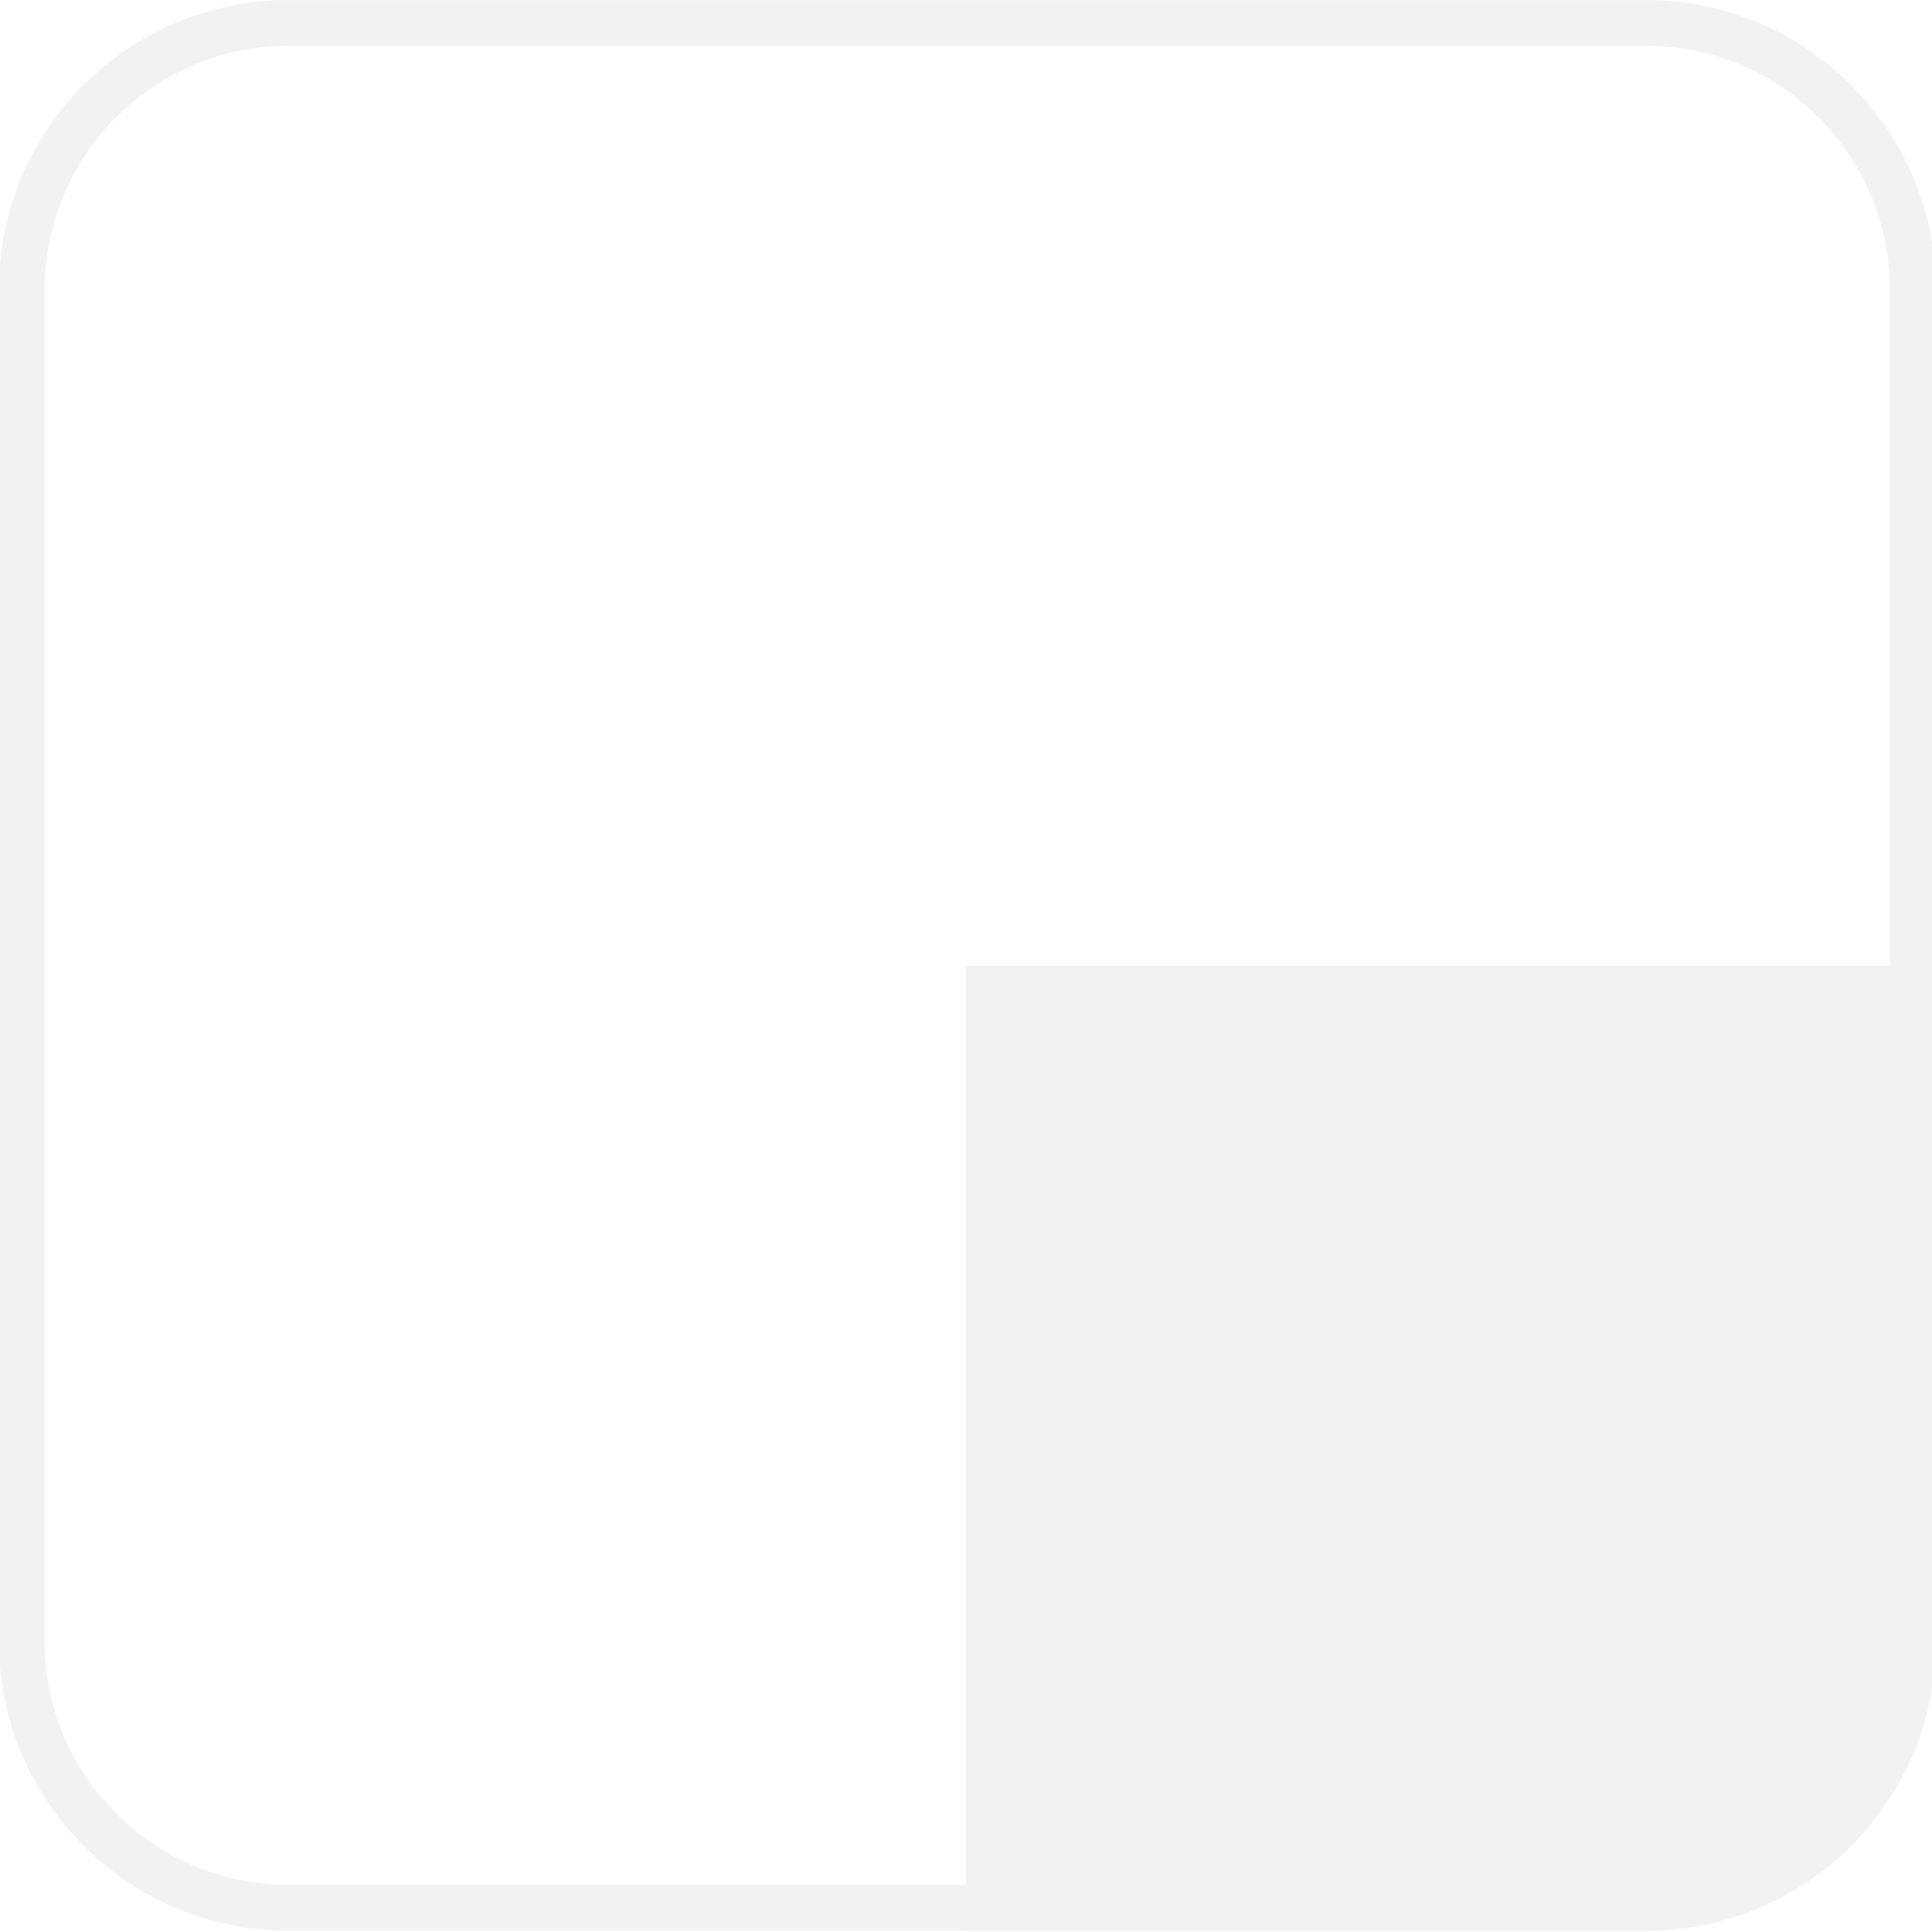
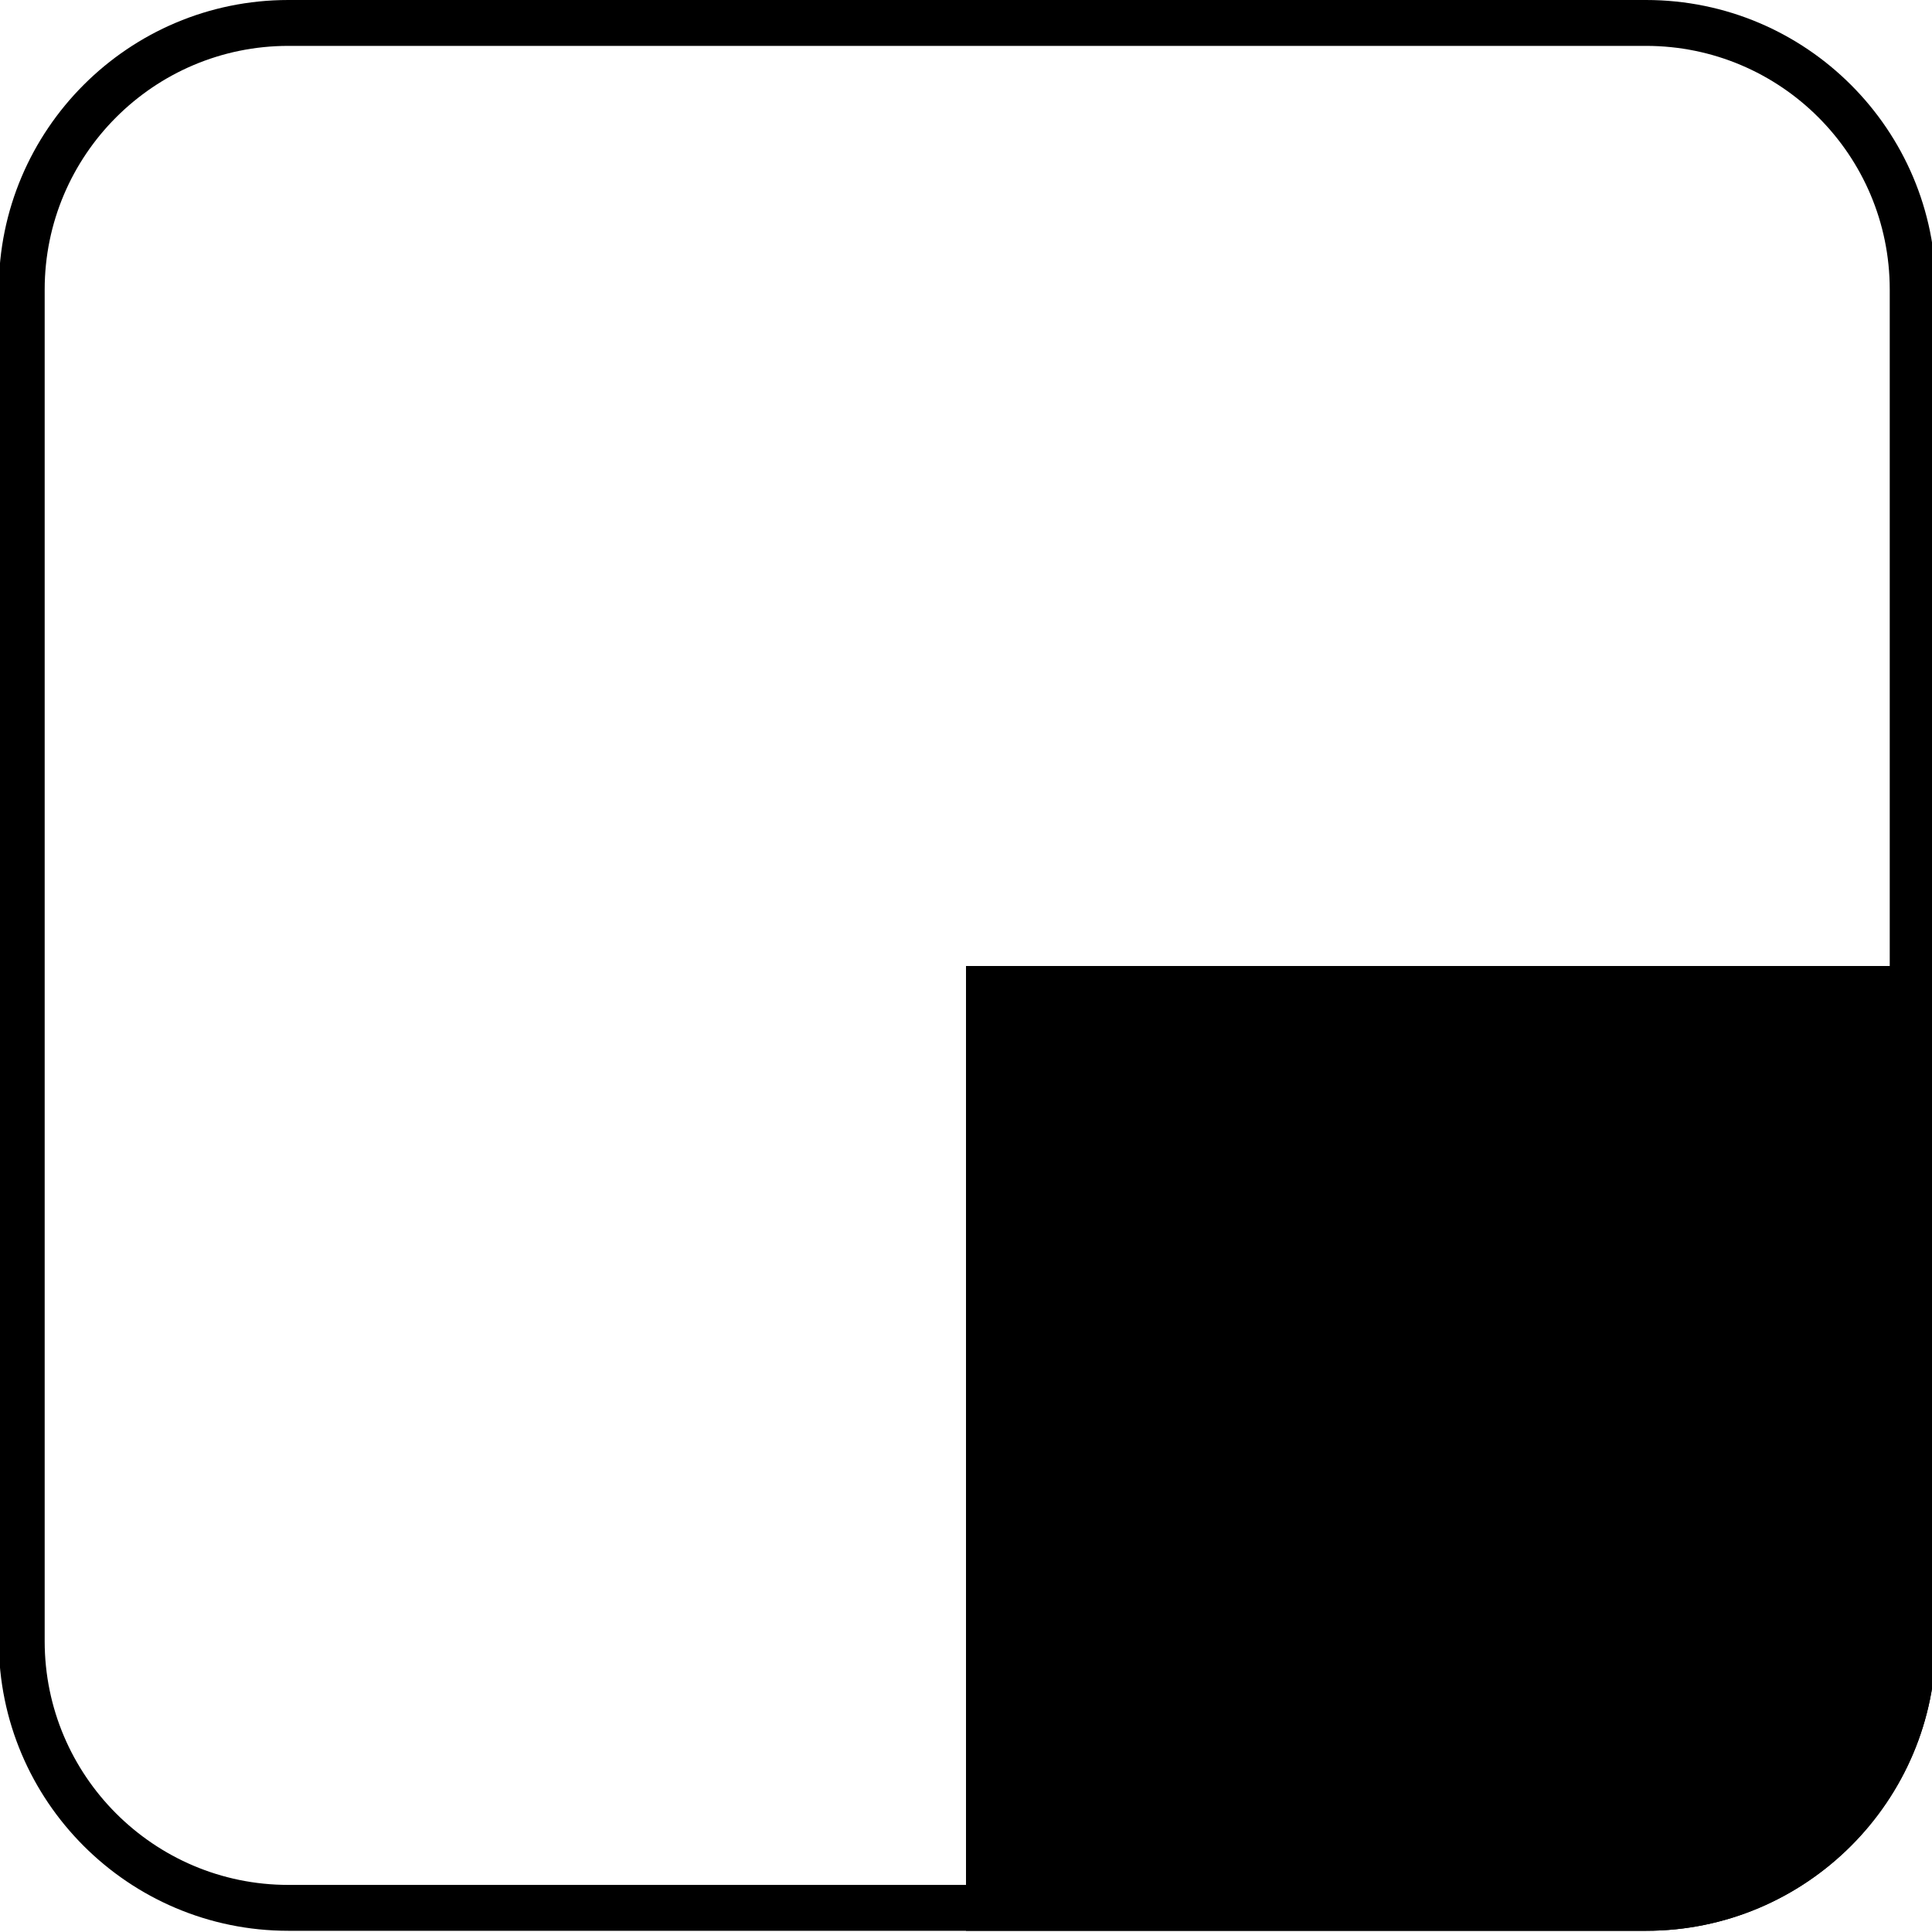
<svg xmlns="http://www.w3.org/2000/svg" width="100%" height="100%" viewBox="0 0 8 8" version="1.1" xml:space="preserve" style="fill-rule:evenodd;clip-rule:evenodd;stroke-linejoin:round;stroke-miterlimit:2;">
-   <g transform="matrix(1.07703,0,0,1.05814,-0.0218661,-0.0218737)">
-     <path d="M7.463,1.154C7.463,0.529 6.964,0.021 6.349,0.021L1.129,0.021C0.514,0.021 0.016,0.529 0.016,1.154L0.016,6.443C0.016,7.068 0.514,7.576 1.129,7.576L6.349,7.576C6.964,7.576 7.463,7.068 7.463,6.443L7.463,1.154Z" style="fill:none;" />
-     <clipPath id="_clip1">
-       <path d="M7.463,1.154C7.463,0.529 6.964,0.021 6.349,0.021L1.129,0.021C0.514,0.021 0.016,0.529 0.016,1.154L0.016,6.443C0.016,7.068 0.514,7.576 1.129,7.576L6.349,7.576C6.964,7.576 7.463,7.068 7.463,6.443L7.463,1.154Z" style="fill:rgb(242,242,242);" />
-     </clipPath>
-     <g clip-path="url(#_clip1)">
-       <g transform="matrix(0.46424,0,0,1.89011,3.73422,3.80089)">
-         <rect x="0" y="0" width="8" height="2" style="fill:rgb(242,242,242);" />
+   <g>
+     <g>
+       <clipPath id="_clip1">
+         <path d="M8.016,1.199C8.016,0.538 7.479,0 6.816,0L1.194,0C0.532,0 -0.005,0.538 -0.005,1.199L-0.005,6.796C-0.005,7.457 0.532,7.995 1.194,7.995L6.816,7.995C7.479,7.995 8.016,7.457 8.016,6.796L8.016,1.199Z" />
+       </clipPath>
+       <g clip-path="url(#_clip1)">
+         <g>
+           <rect x="4" y="4" width="4" height="4" />
+         </g>
      </g>
    </g>
-     <path d="M7.463,1.154L7.463,6.443C7.463,7.068 6.964,7.576 6.349,7.576L1.129,7.576C0.514,7.576 0.016,7.068 0.016,6.443L0.016,1.154C0.016,0.529 0.514,0.021 1.129,0.021L6.349,0.021C6.964,0.021 7.463,0.529 7.463,1.154ZM7.286,1.154C7.286,0.627 6.866,0.2 6.349,0.2L1.129,0.2C0.612,0.2 0.192,0.628 0.192,1.154L0.192,6.443C0.192,6.969 0.612,7.397 1.129,7.397L6.349,7.397C6.866,7.397 7.286,6.969 7.286,6.443L7.286,1.154Z" style="fill:rgb(242,242,242);" />
+     <path d="M8.016,1.199L8.016,6.796C8.016,7.457 7.479,7.995 6.816,7.995L1.194,7.995C0.532,7.995 -0.005,7.457 -0.005,6.796L-0.005,1.199C-0.005,0.538 0.532,0 1.194,0L6.816,0C7.479,0 8.016,0.538 8.016,1.199ZM7.825,1.199C7.825,0.642 7.373,0.19 6.816,0.19L1.194,0.19C0.637,0.19 0.185,0.643 0.185,1.199L0.185,6.796C0.185,7.352 0.637,7.805 1.194,7.805L6.816,7.805C7.373,7.805 7.825,7.352 7.825,6.796L7.825,1.199Z" />
  </g>
</svg>
